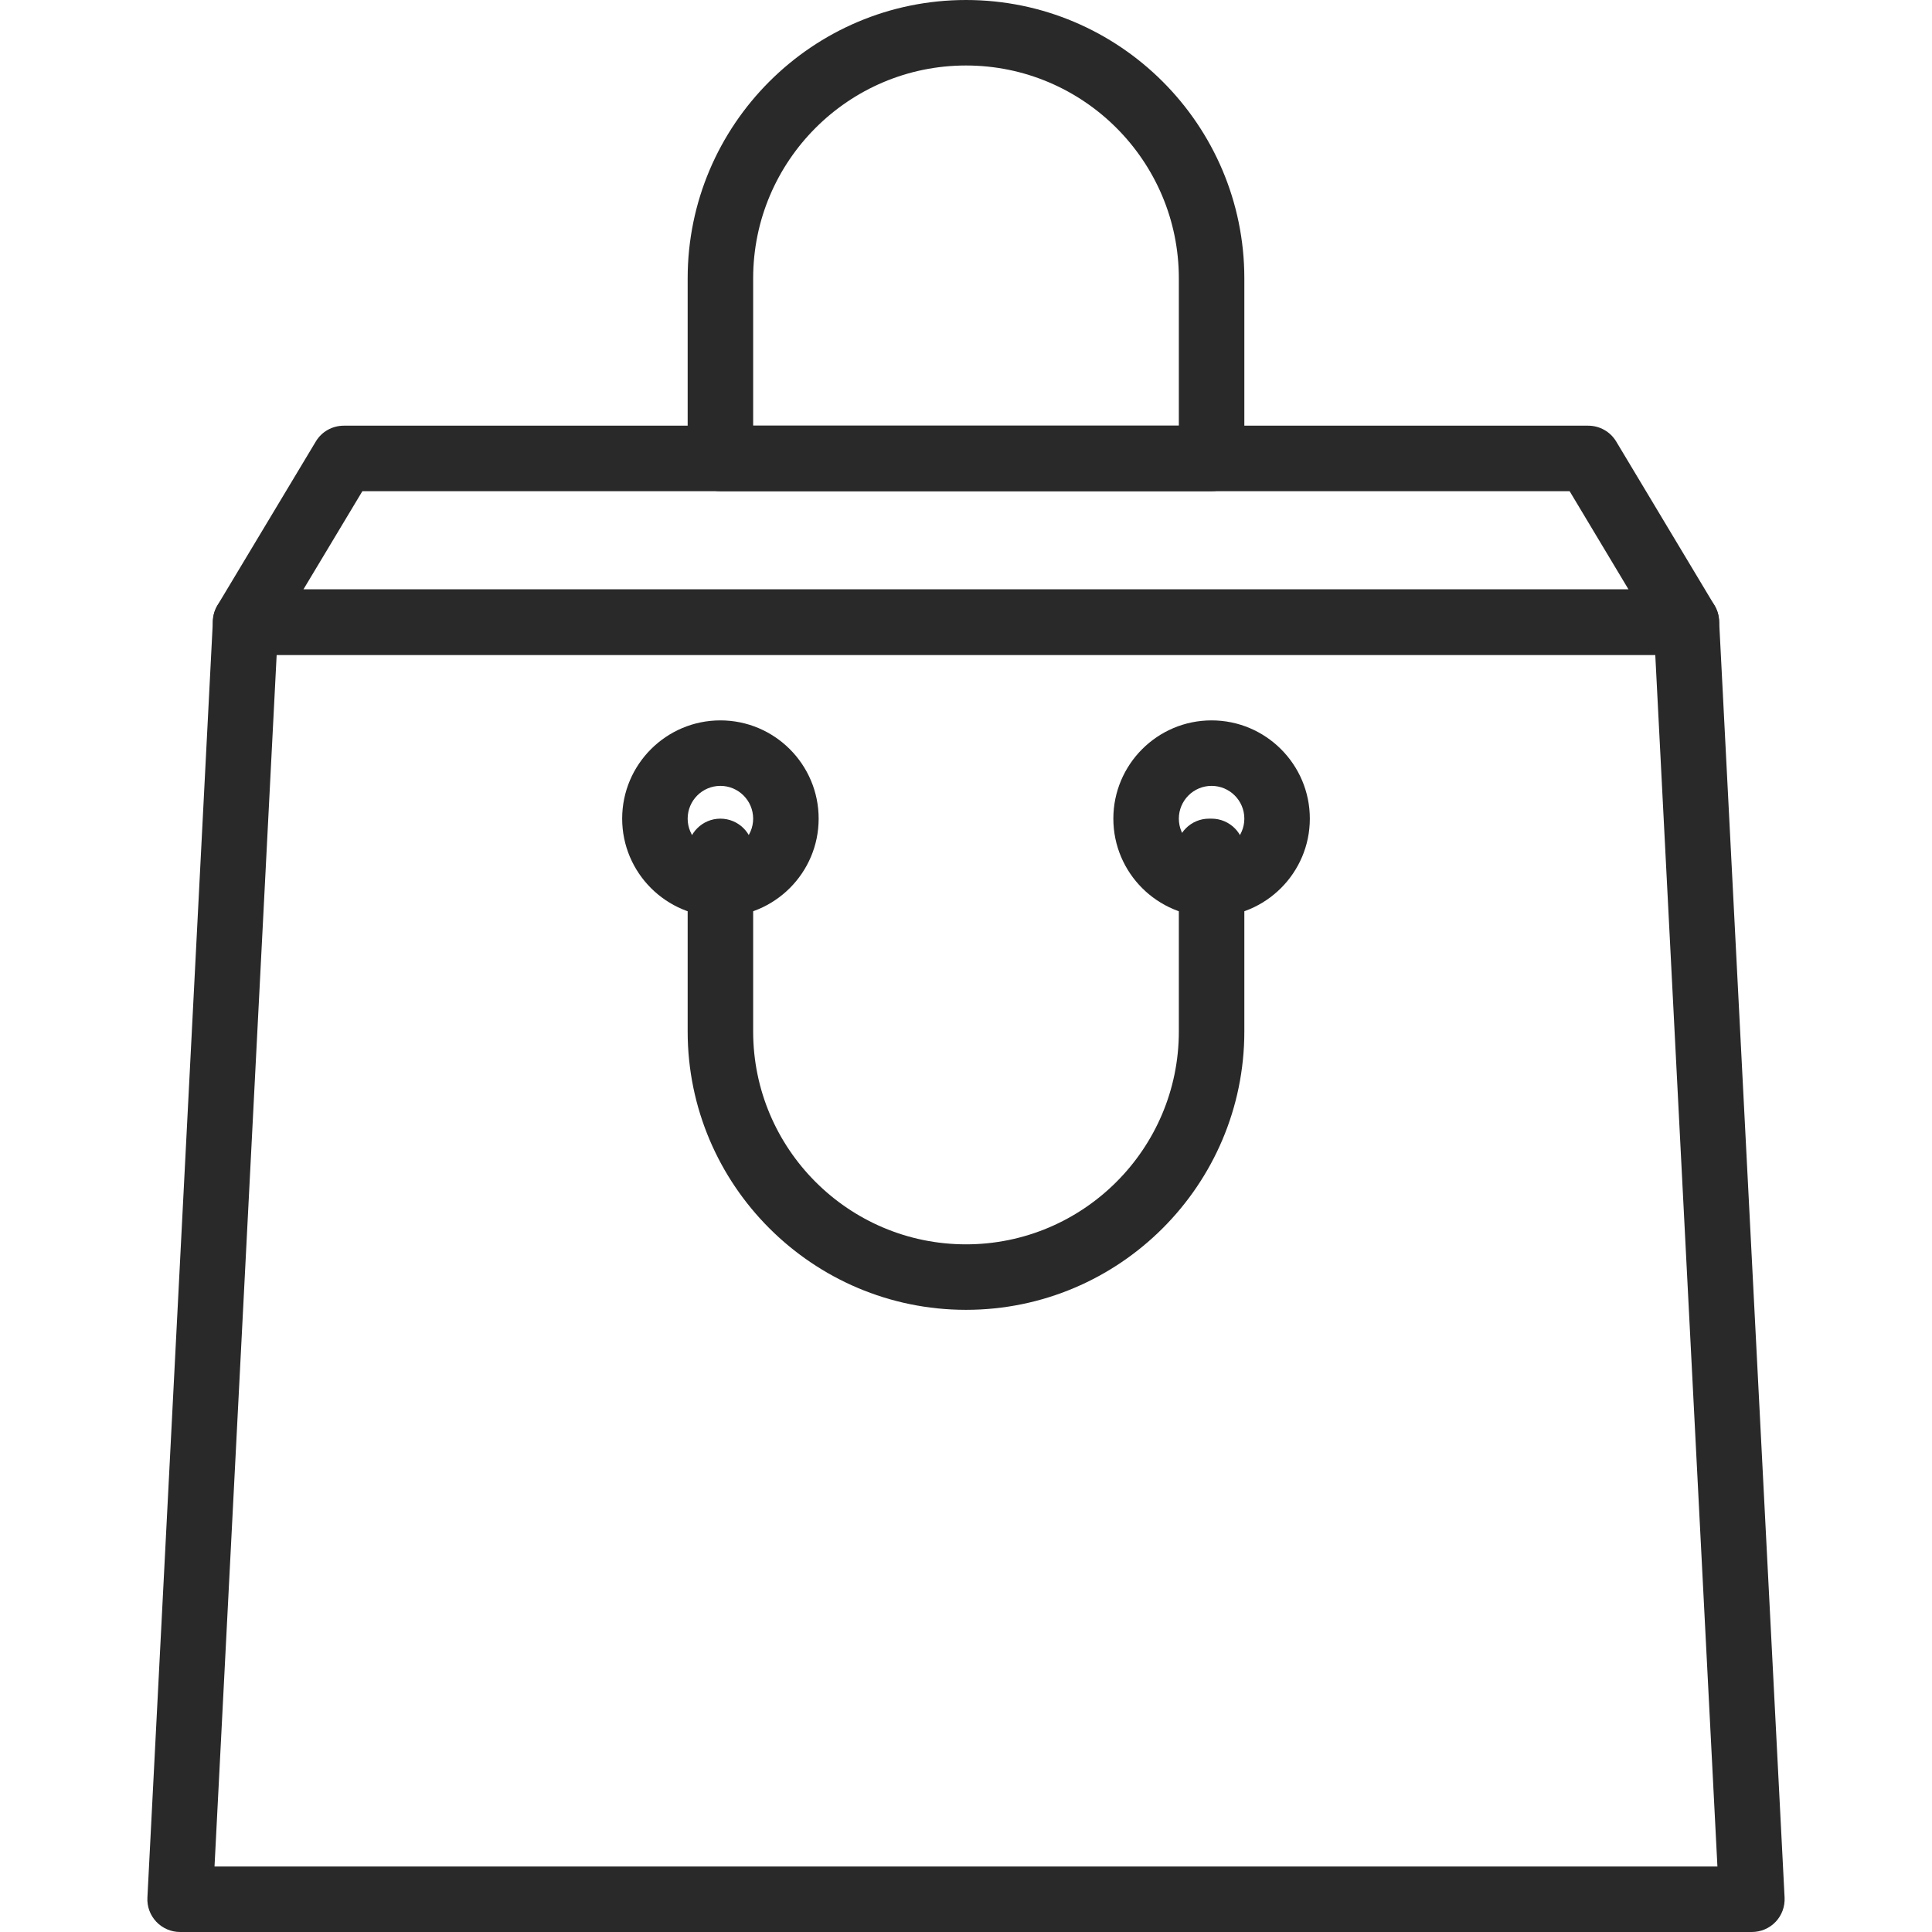
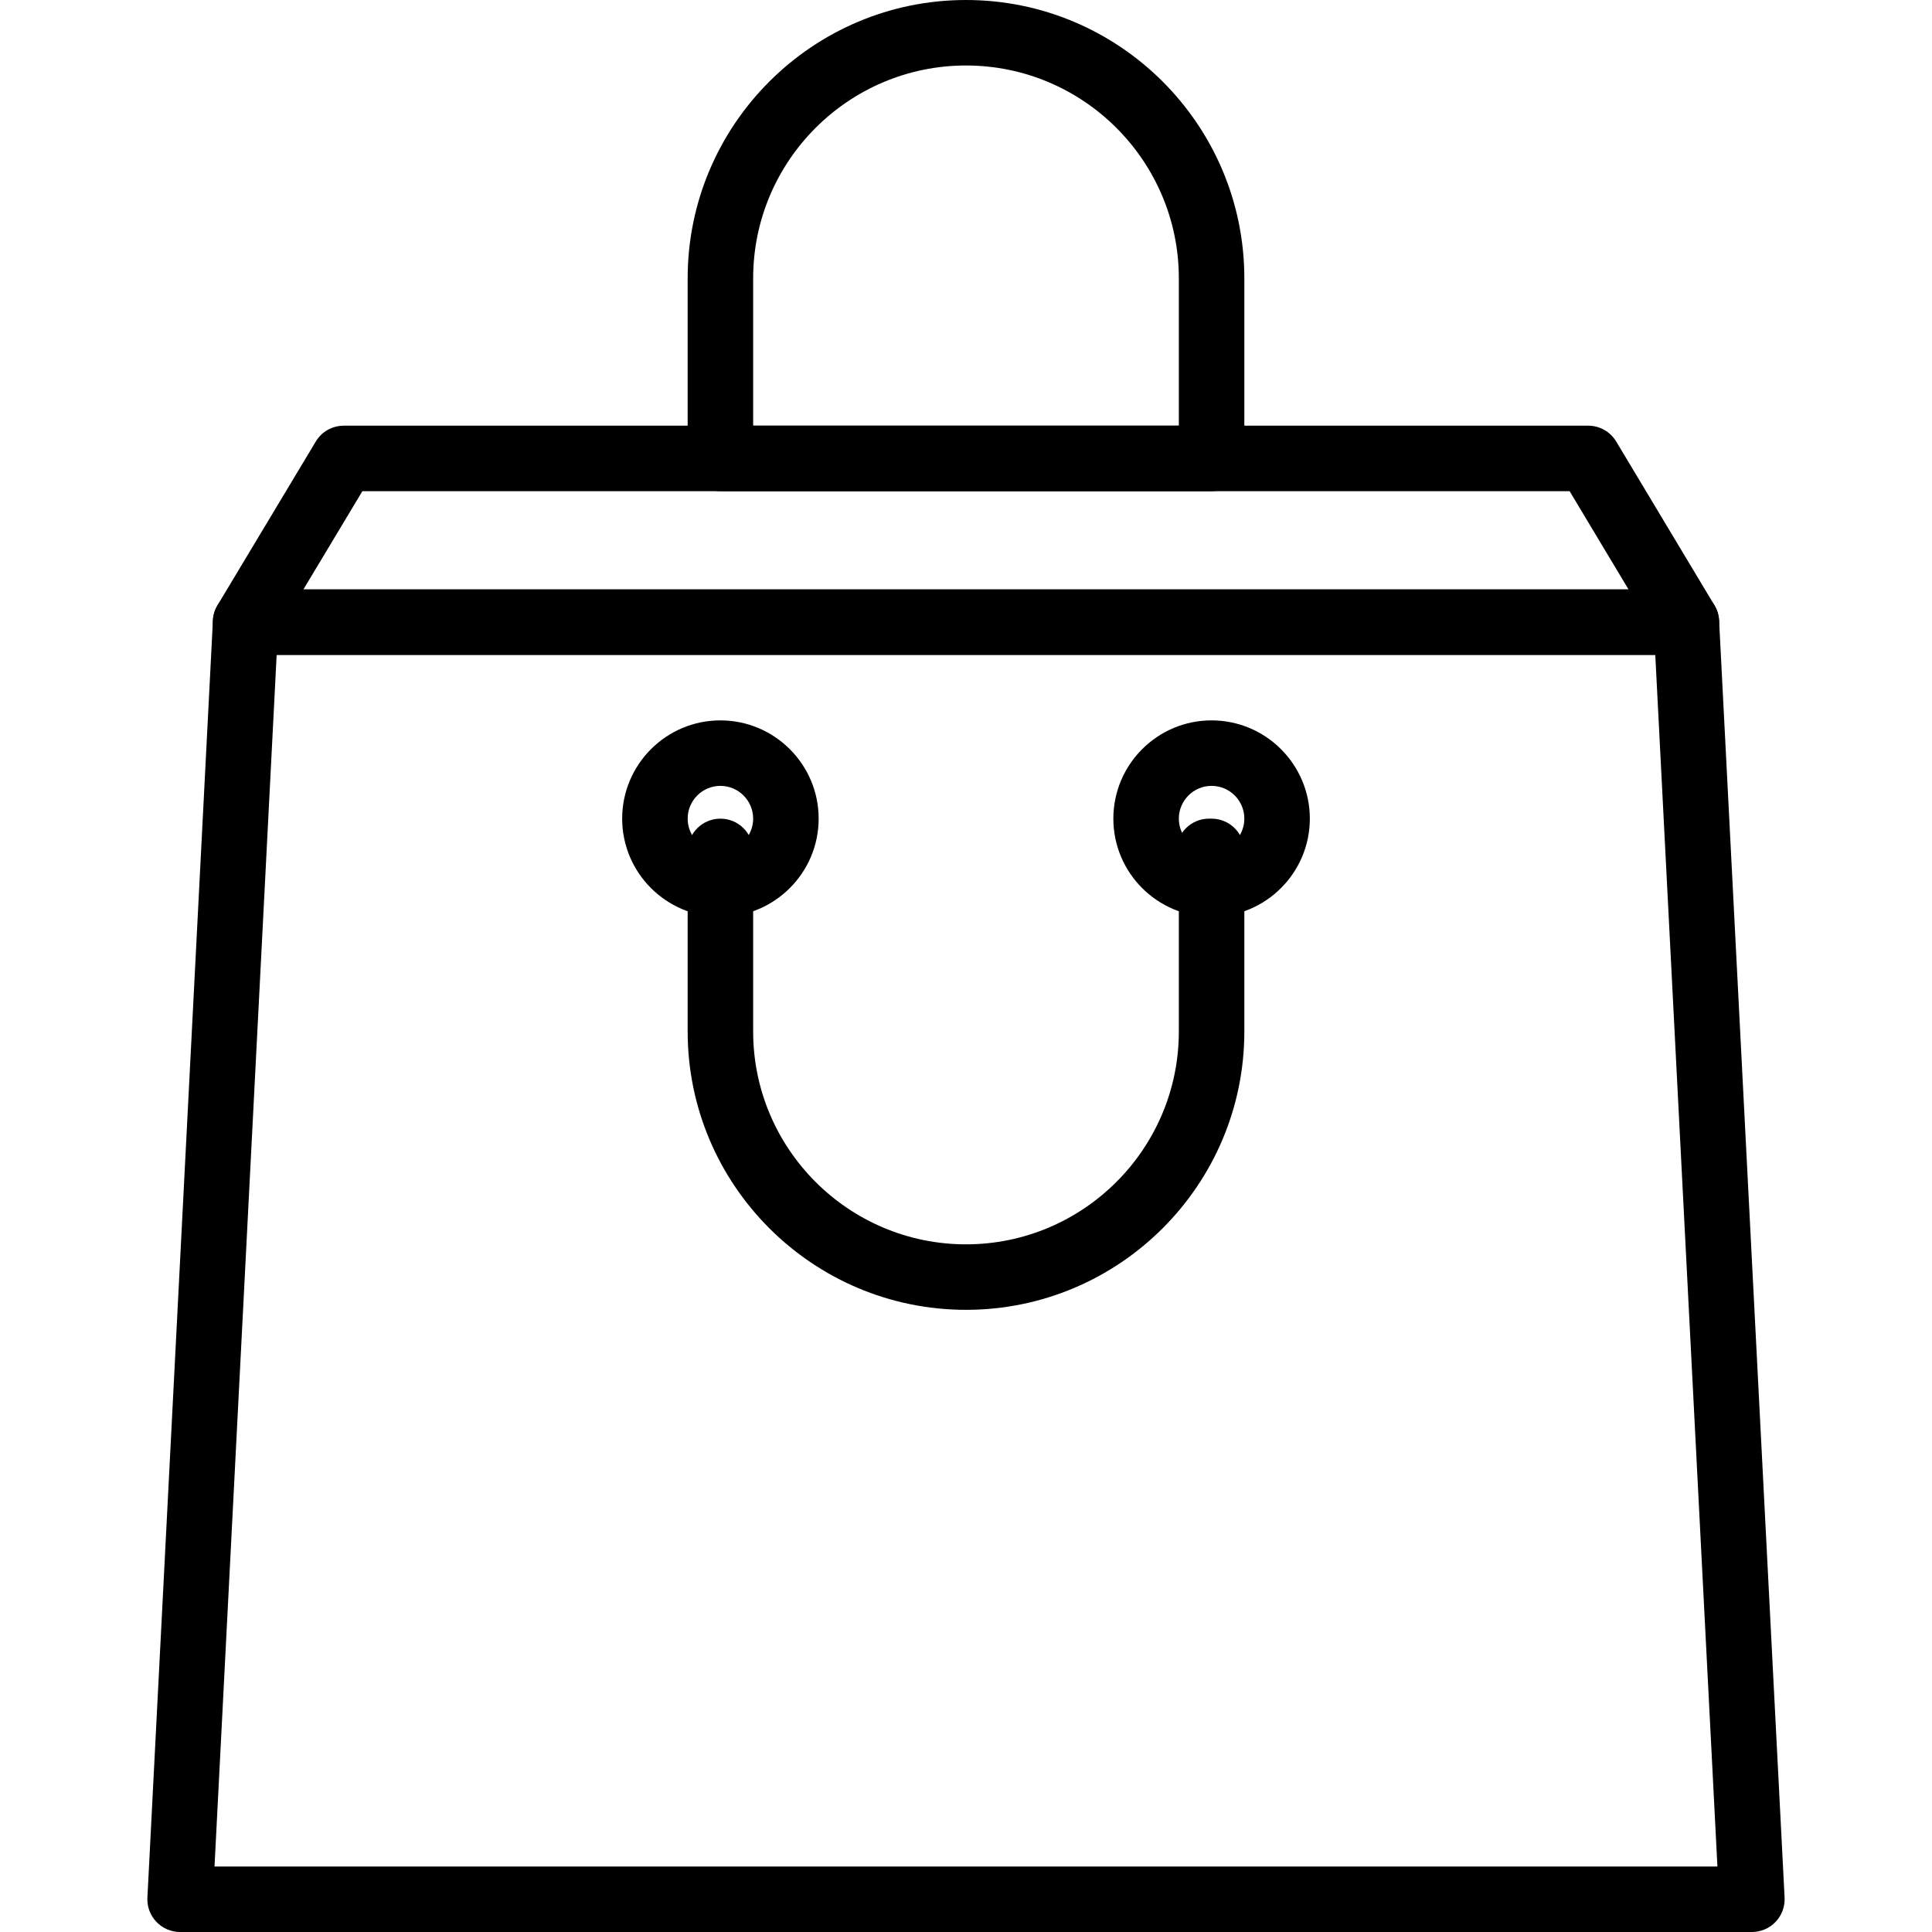
- <svg xmlns="http://www.w3.org/2000/svg" width="30" height="30" viewBox="0 0 30 30" fill="none">
-   <path d="M26.622 9.399L25.097 6.857C25.005 6.703 24.84 6.61 24.661 6.61H5.339C5.16 6.61 4.994 6.703 4.903 6.857L3.377 9.399C3.283 9.556 3.281 9.752 3.371 9.911C3.461 10.071 3.63 10.169 3.813 10.169H26.186C26.37 10.169 26.538 10.071 26.629 9.911C26.719 9.752 26.716 9.556 26.622 9.399ZM4.711 9.153L5.627 7.627H24.373L25.288 9.153H4.711Z" fill="#292929" />
-   <path d="M26.694 9.635C26.68 9.365 26.457 9.153 26.186 9.153H3.814C3.543 9.153 3.32 9.365 3.306 9.635L2.289 29.465C2.281 29.605 2.332 29.741 2.428 29.842C2.524 29.943 2.657 30 2.796 30H27.203C27.342 30 27.476 29.943 27.572 29.842C27.668 29.741 27.718 29.605 27.711 29.465L26.694 9.635ZM3.331 28.983L4.296 10.169H25.703L26.668 28.983H3.331Z" fill="#292929" />
-   <path d="M18.813 11.186C17.972 11.186 17.288 11.87 17.288 12.712C17.288 13.553 17.972 14.237 18.813 14.237C19.654 14.237 20.339 13.553 20.339 12.712C20.339 11.87 19.654 11.186 18.813 11.186ZM18.813 13.22C18.533 13.22 18.305 12.992 18.305 12.712C18.305 12.431 18.533 12.203 18.813 12.203C19.094 12.203 19.322 12.431 19.322 12.712C19.322 12.992 19.094 13.22 18.813 13.22Z" fill="#292929" />
-   <path d="M11.186 11.186C10.345 11.186 9.661 11.87 9.661 12.712C9.661 13.553 10.345 14.237 11.186 14.237C12.027 14.237 12.712 13.553 12.712 12.712C12.712 11.87 12.027 11.186 11.186 11.186ZM11.186 13.22C10.906 13.22 10.678 12.992 10.678 12.712C10.678 12.431 10.906 12.203 11.186 12.203C11.466 12.203 11.695 12.431 11.695 12.712C11.695 12.992 11.466 13.22 11.186 13.22Z" fill="#292929" />
-   <path d="M15 0C12.617 0 10.678 1.939 10.678 4.322V7.119C10.678 7.399 10.905 7.627 11.186 7.627H18.813C19.094 7.627 19.322 7.399 19.322 7.119V4.322C19.322 1.939 17.383 0 15 0ZM18.305 6.61H11.695V4.322C11.695 2.5 13.177 1.017 15 1.017C16.822 1.017 18.305 2.5 18.305 4.322V6.61H18.305Z" fill="#292929" />
-   <path d="M18.813 12.712H18.774C18.494 12.712 18.266 12.939 18.266 13.22C18.266 13.29 18.279 13.356 18.305 13.416V16.017C18.305 17.839 16.822 19.322 15 19.322C13.177 19.322 11.695 17.839 11.695 16.017V13.22C11.695 12.94 11.467 12.712 11.186 12.712C10.906 12.712 10.678 12.94 10.678 13.22V16.017C10.678 18.4 12.617 20.339 15 20.339C17.383 20.339 19.322 18.4 19.322 16.017V13.22C19.322 12.94 19.094 12.712 18.813 12.712Z" fill="#292929" />
+ <svg xmlns="http://www.w3.org/2000/svg" width="30" height="30" viewBox="0 0 30 30">
+   <path d="M26.622 9.399L25.097 6.857C25.005 6.703 24.84 6.61 24.661 6.61H5.339C5.16 6.61 4.994 6.703 4.903 6.857L3.377 9.399C3.283 9.556 3.281 9.752 3.371 9.911C3.461 10.071 3.63 10.169 3.813 10.169H26.186C26.37 10.169 26.538 10.071 26.629 9.911C26.719 9.752 26.716 9.556 26.622 9.399ZM4.711 9.153L5.627 7.627H24.373L25.288 9.153H4.711Z" />
+   <path d="M26.694 9.635C26.68 9.365 26.457 9.153 26.186 9.153H3.814C3.543 9.153 3.32 9.365 3.306 9.635L2.289 29.465C2.281 29.605 2.332 29.741 2.428 29.842C2.524 29.943 2.657 30 2.796 30H27.203C27.342 30 27.476 29.943 27.572 29.842C27.668 29.741 27.718 29.605 27.711 29.465L26.694 9.635ZM3.331 28.983L4.296 10.169H25.703L26.668 28.983H3.331Z" />
+   <path d="M18.813 11.186C17.972 11.186 17.288 11.87 17.288 12.712C17.288 13.553 17.972 14.237 18.813 14.237C19.654 14.237 20.339 13.553 20.339 12.712C20.339 11.87 19.654 11.186 18.813 11.186ZM18.813 13.22C18.533 13.22 18.305 12.992 18.305 12.712C18.305 12.431 18.533 12.203 18.813 12.203C19.094 12.203 19.322 12.431 19.322 12.712C19.322 12.992 19.094 13.22 18.813 13.22Z" />
+   <path d="M11.186 11.186C10.345 11.186 9.661 11.87 9.661 12.712C9.661 13.553 10.345 14.237 11.186 14.237C12.027 14.237 12.712 13.553 12.712 12.712C12.712 11.87 12.027 11.186 11.186 11.186ZM11.186 13.22C10.906 13.22 10.678 12.992 10.678 12.712C10.678 12.431 10.906 12.203 11.186 12.203C11.466 12.203 11.695 12.431 11.695 12.712C11.695 12.992 11.466 13.22 11.186 13.22Z" />
+   <path d="M15 0C12.617 0 10.678 1.939 10.678 4.322V7.119C10.678 7.399 10.905 7.627 11.186 7.627H18.813C19.094 7.627 19.322 7.399 19.322 7.119V4.322C19.322 1.939 17.383 0 15 0ZM18.305 6.61H11.695V4.322C11.695 2.5 13.177 1.017 15 1.017C16.822 1.017 18.305 2.5 18.305 4.322V6.61H18.305Z" />
+   <path d="M18.813 12.712H18.774C18.494 12.712 18.266 12.939 18.266 13.22C18.266 13.29 18.279 13.356 18.305 13.416V16.017C18.305 17.839 16.822 19.322 15 19.322C13.177 19.322 11.695 17.839 11.695 16.017V13.22C11.695 12.94 11.467 12.712 11.186 12.712C10.906 12.712 10.678 12.94 10.678 13.22V16.017C10.678 18.4 12.617 20.339 15 20.339C17.383 20.339 19.322 18.4 19.322 16.017V13.22C19.322 12.94 19.094 12.712 18.813 12.712Z" />
</svg>
